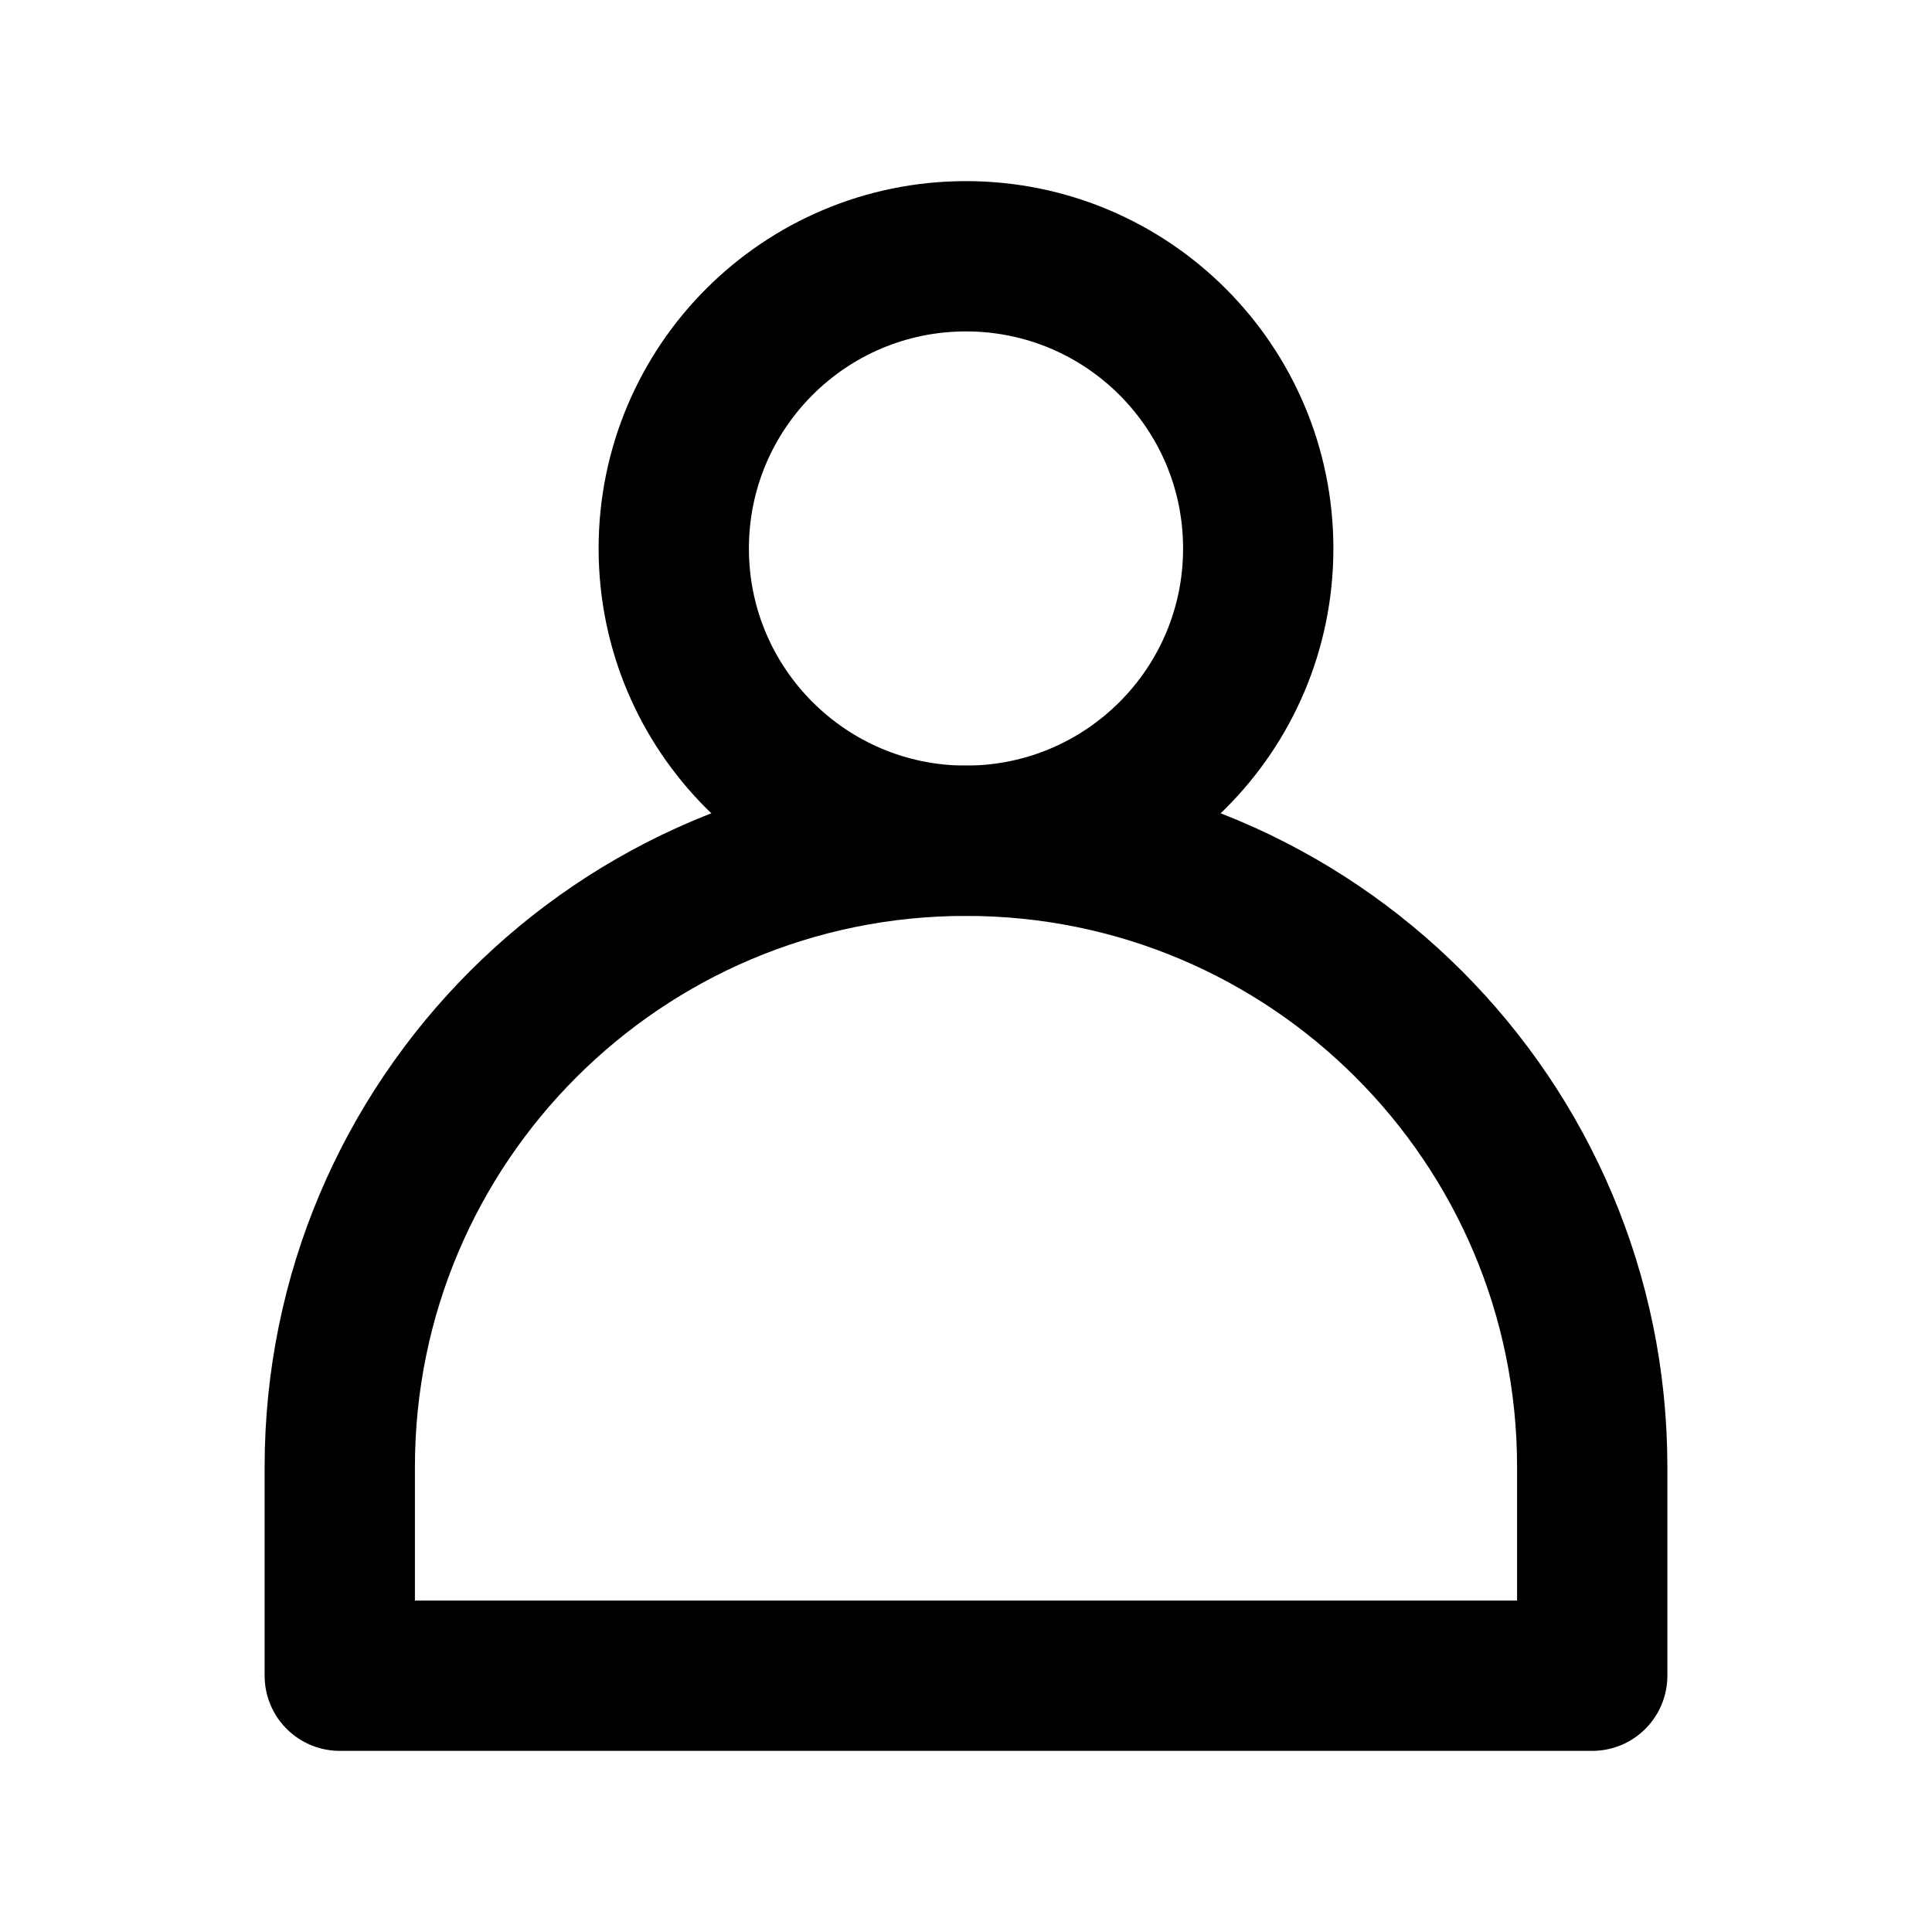
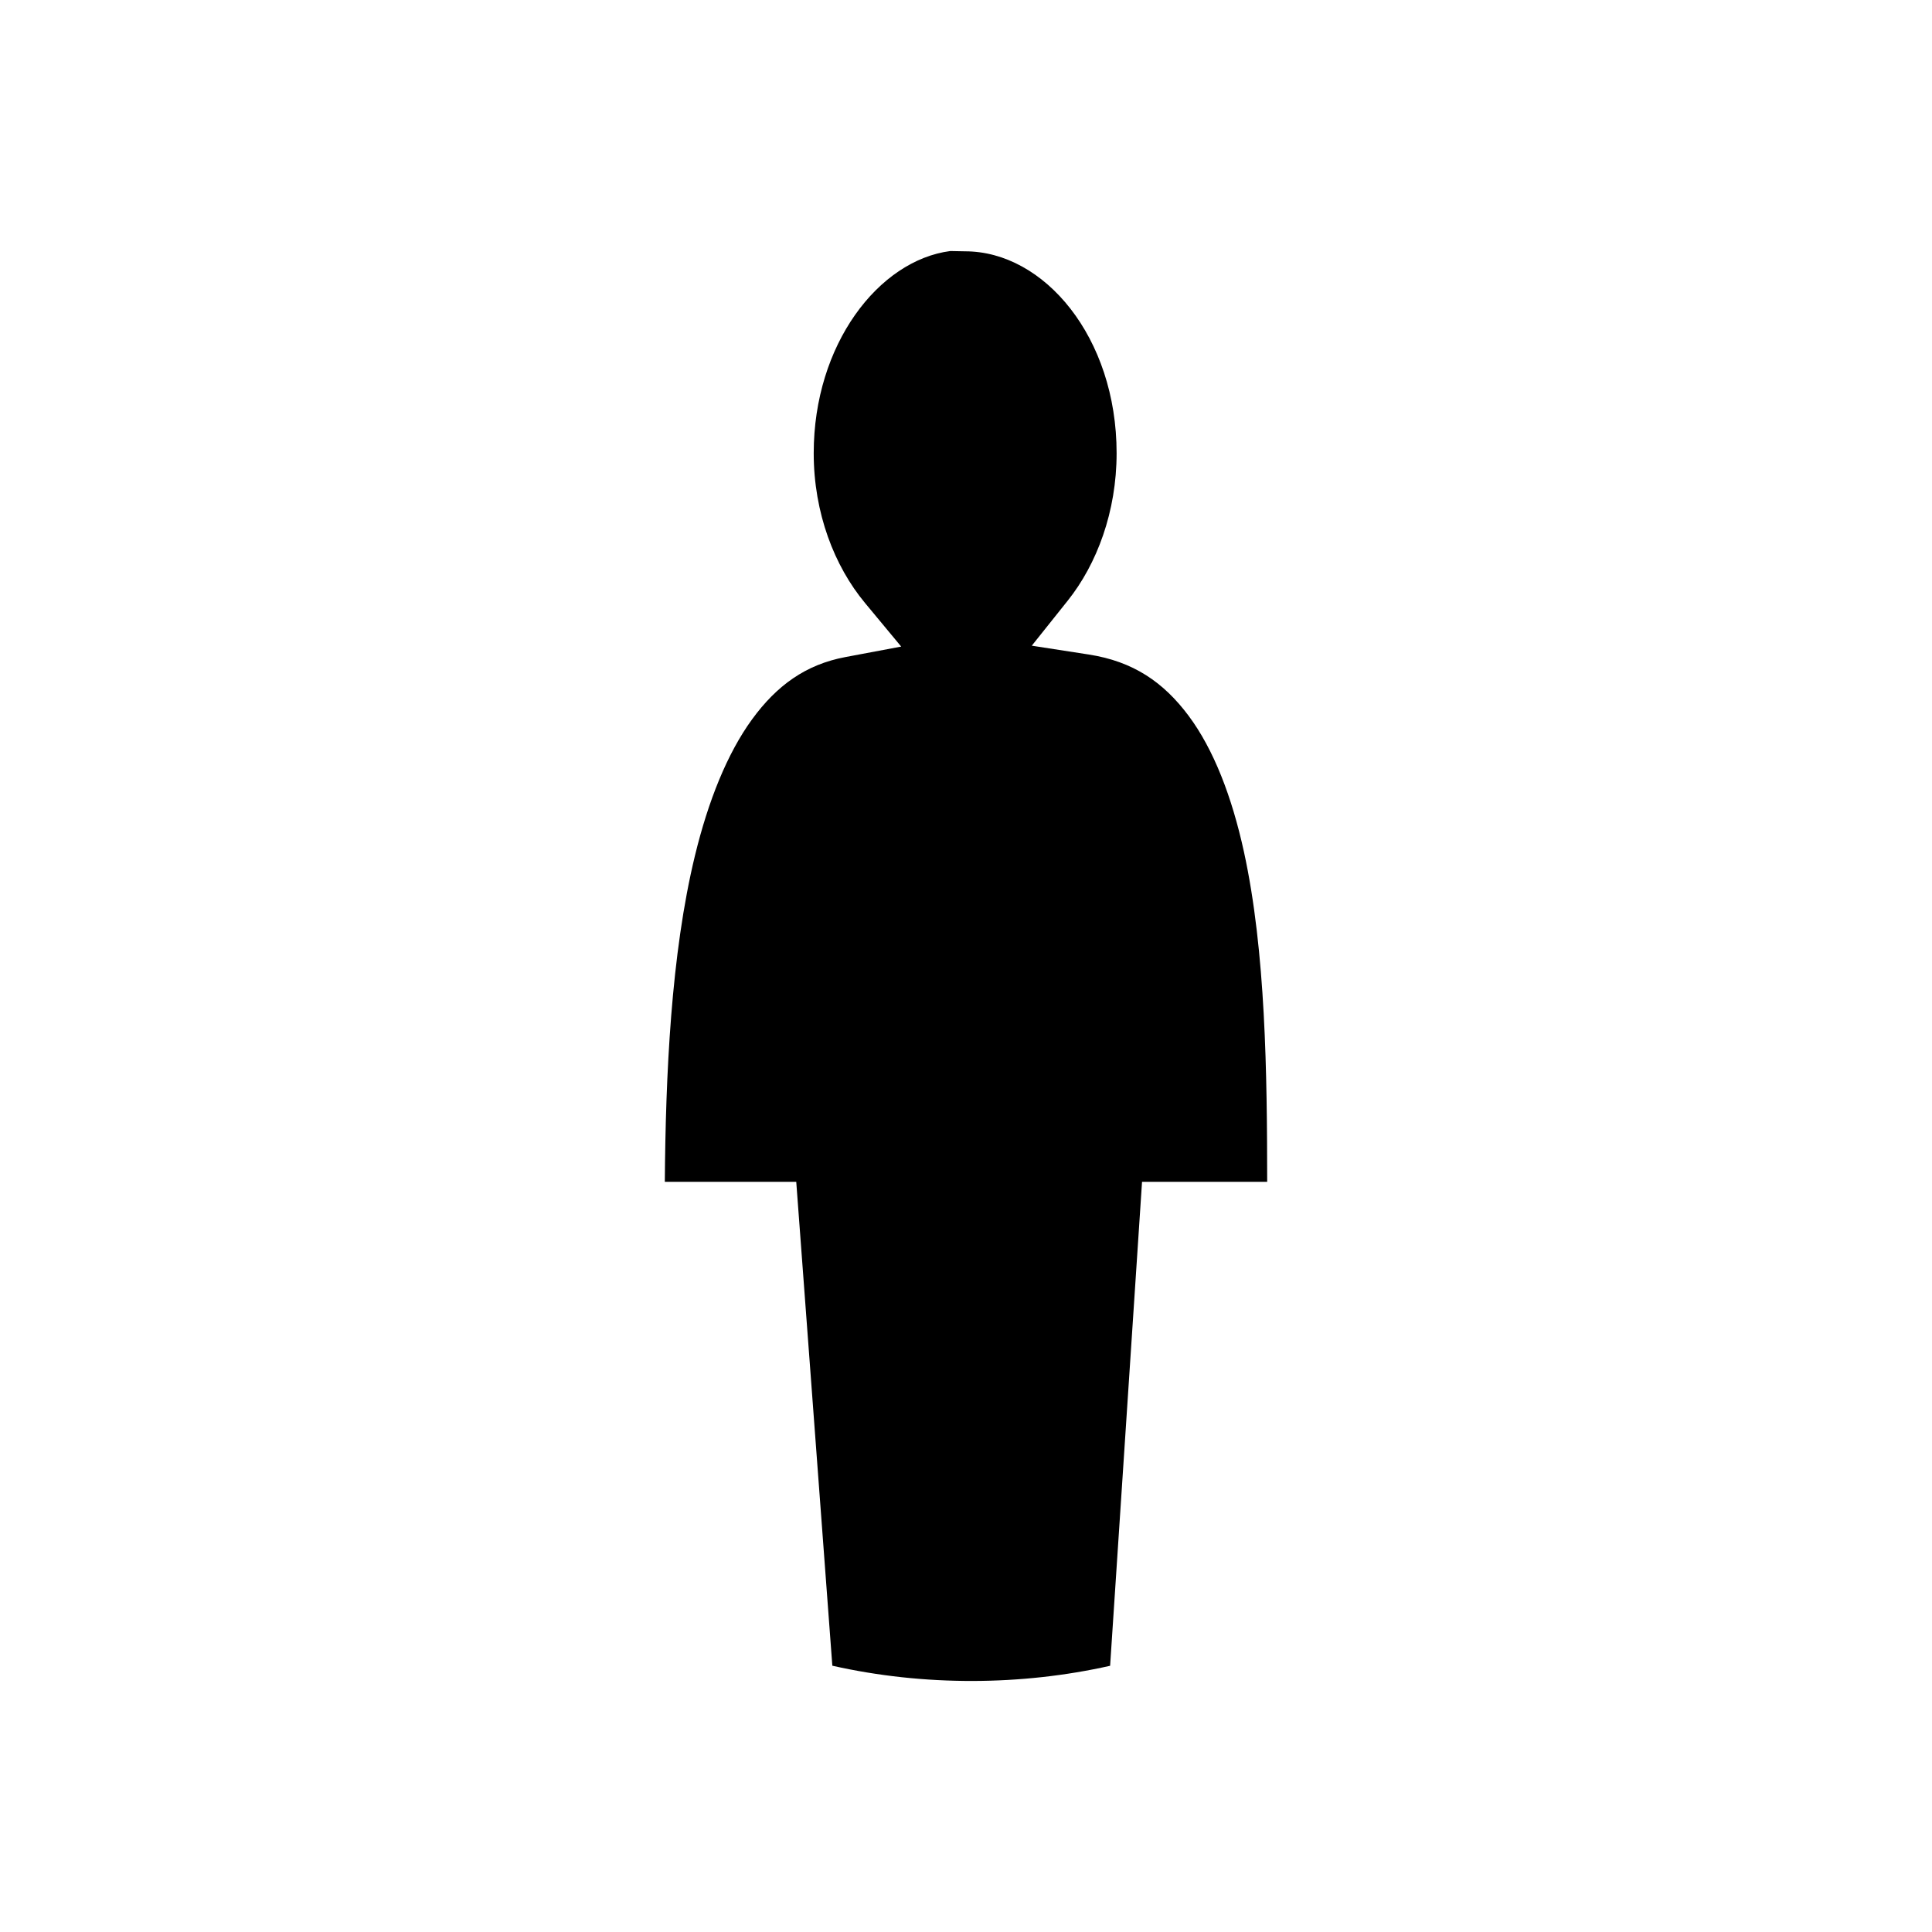
<svg xmlns="http://www.w3.org/2000/svg" id="esp-humano" viewBox="0 0 24 24" width="24" height="24">
-   <g transform="translate(-0.44681 -0.96543) scale(1.03723)">
-     <circle cx="12" cy="7.5" r="3.5" fill="none" stroke="currentColor" stroke-width="1.8" />
-     <path d="M4.5 21v-2.5a7.5 7.5 0 0 1 15 0V21H4.5Z" fill="none" stroke="currentColor" stroke-width="1.8" stroke-linejoin="round" />
+   <g transform="translate(2.25 2.25) scale(0.03808594)">
+     <path fill="#000" d="M250.882 22.802c-23.366 3.035-44.553 30.444-44.553 65.935 0 19.558 6.771 36.856 16.695 48.815l11.84 14.263-18.217 3.424c-12.9 2.425-22.358 9.24-30.443 20.336-8.085 11.097-14.266 26.558-18.598 44.375-7.843 32.28-9.568 71.693-9.842 106.436h42.868l11.771 157.836c29.894 6.748 61.811 6.51 90.602.025l10.414-157.86h40.816c-.027-35.169-.477-75.126-7.584-107.65-3.918-17.934-9.858-33.372-18.04-44.343-8.185-10.97-18.08-17.745-32.563-19.989l-18.592-2.88 11.736-14.704c9.495-11.897 15.932-28.997 15.932-48.082 0-37.838-23.655-65.844-49.399-65.844z" />
  </g>
</svg>
